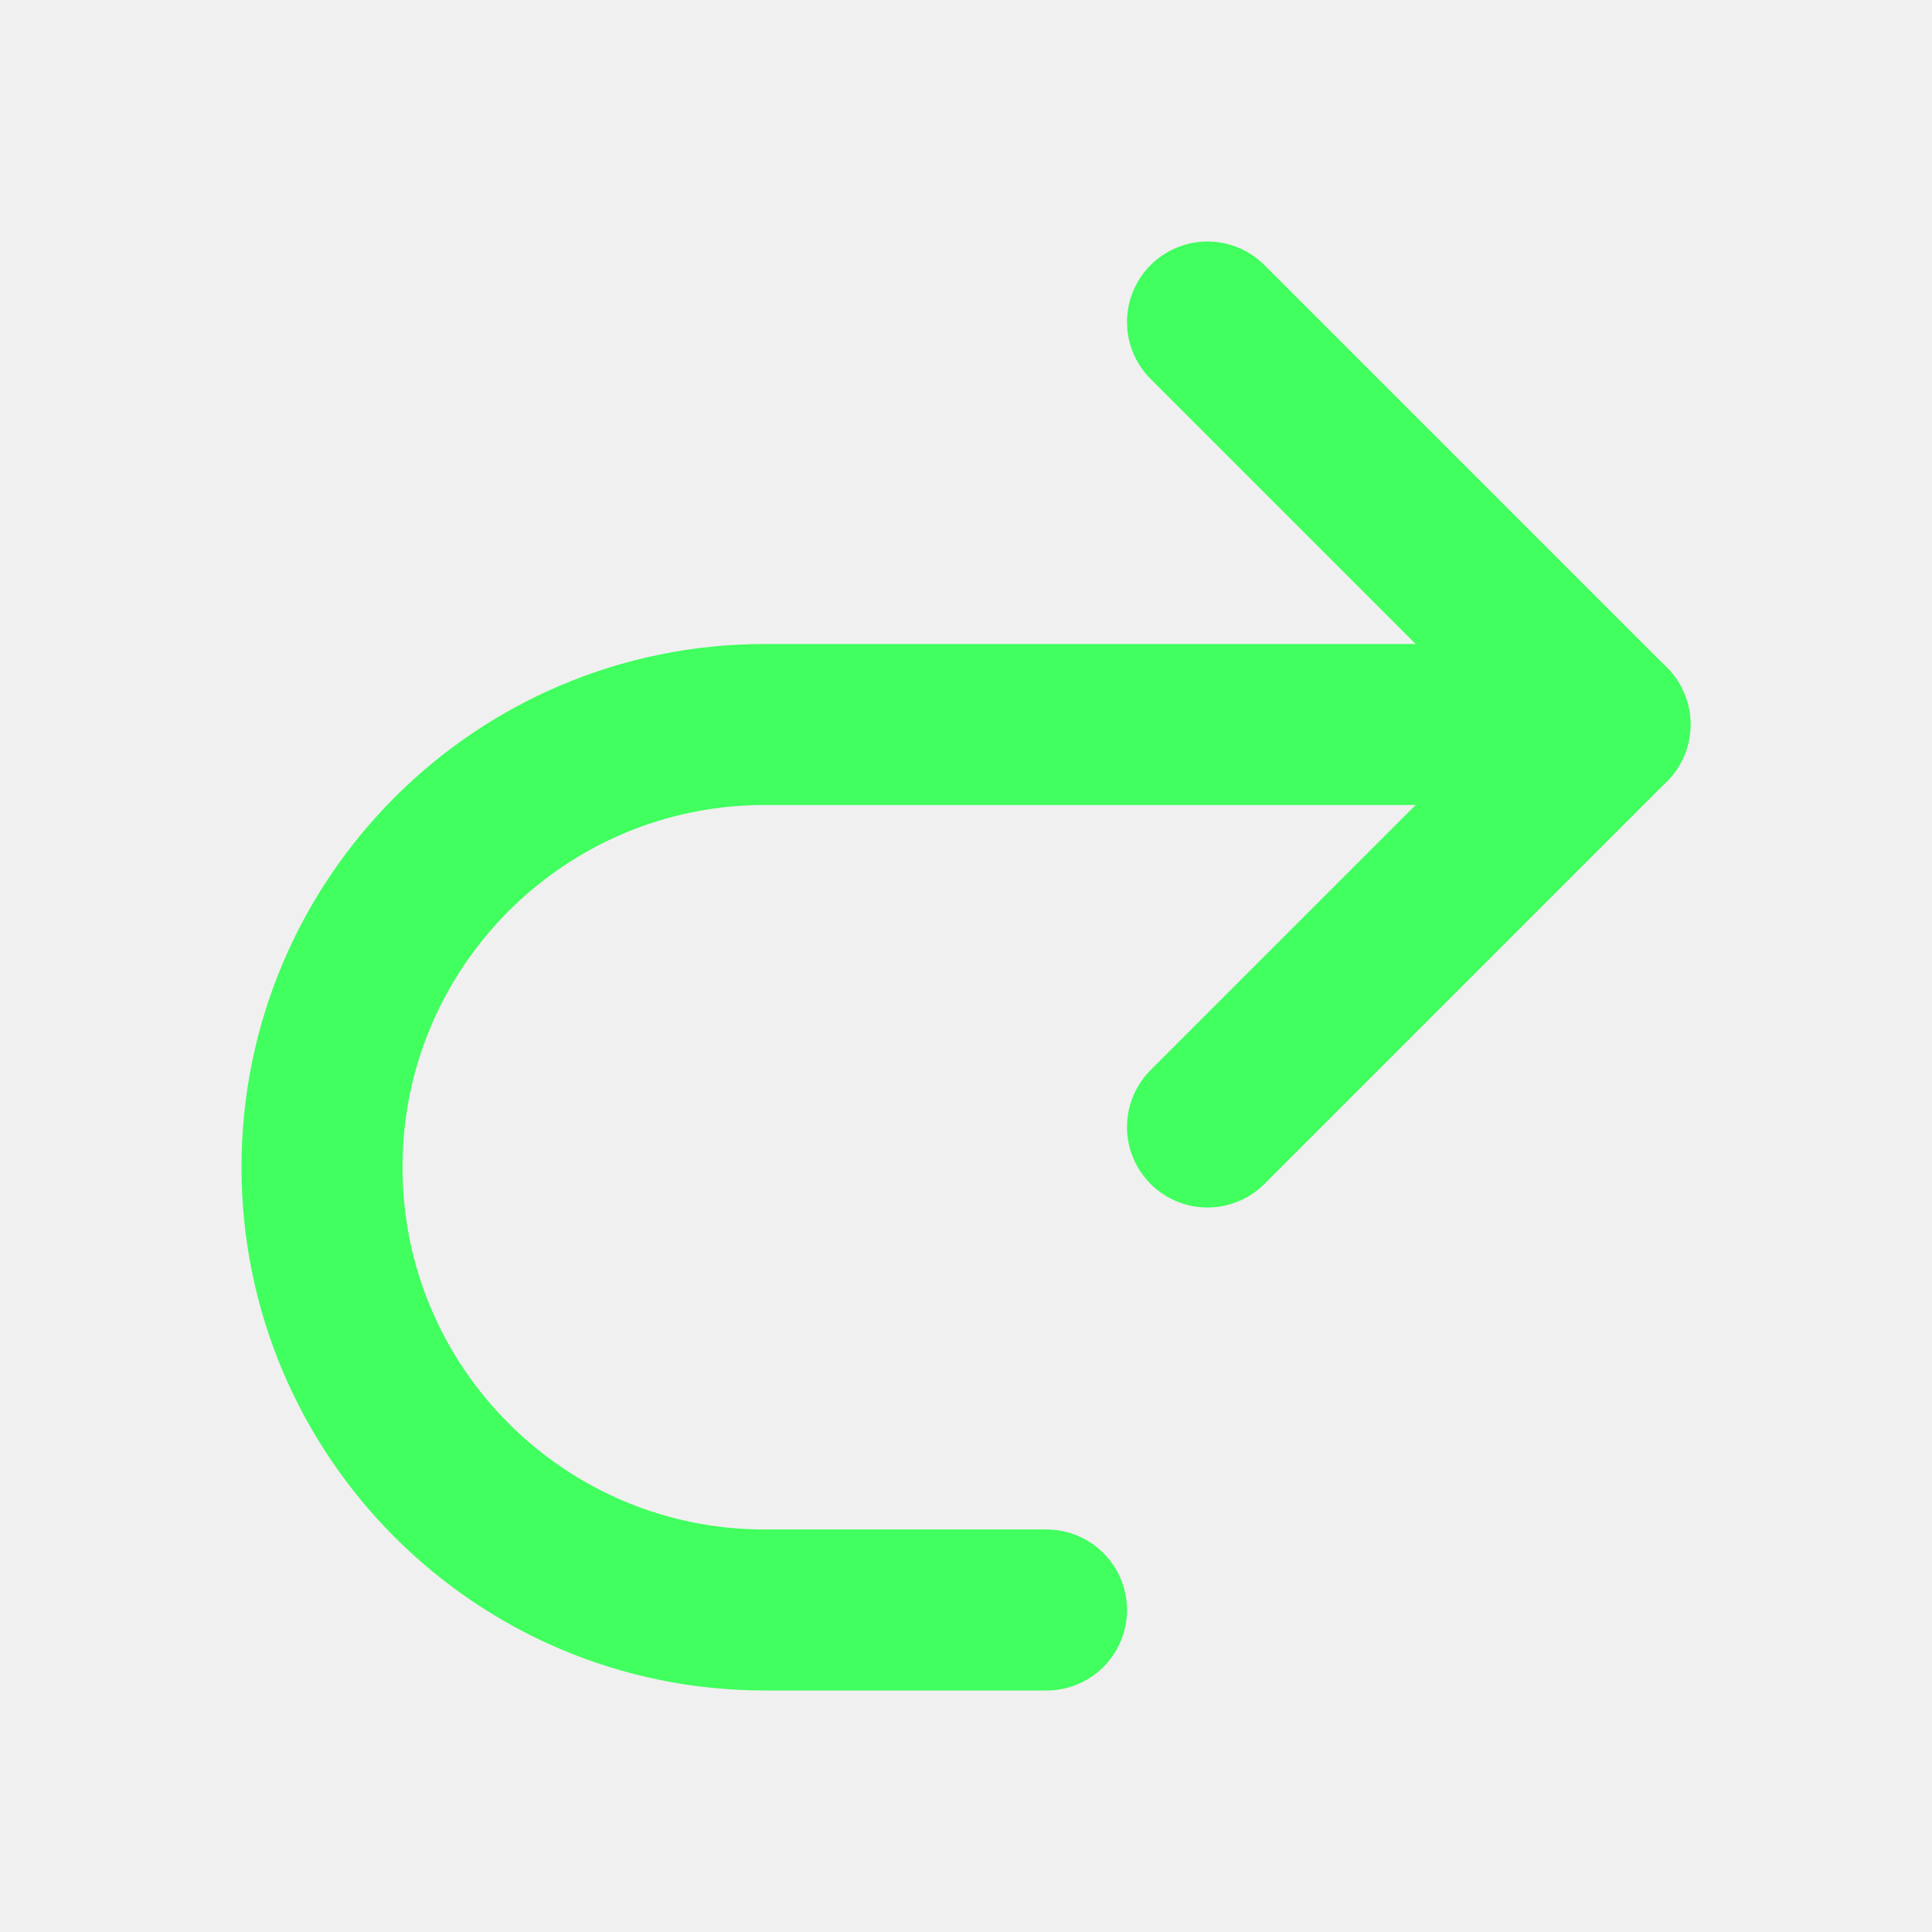
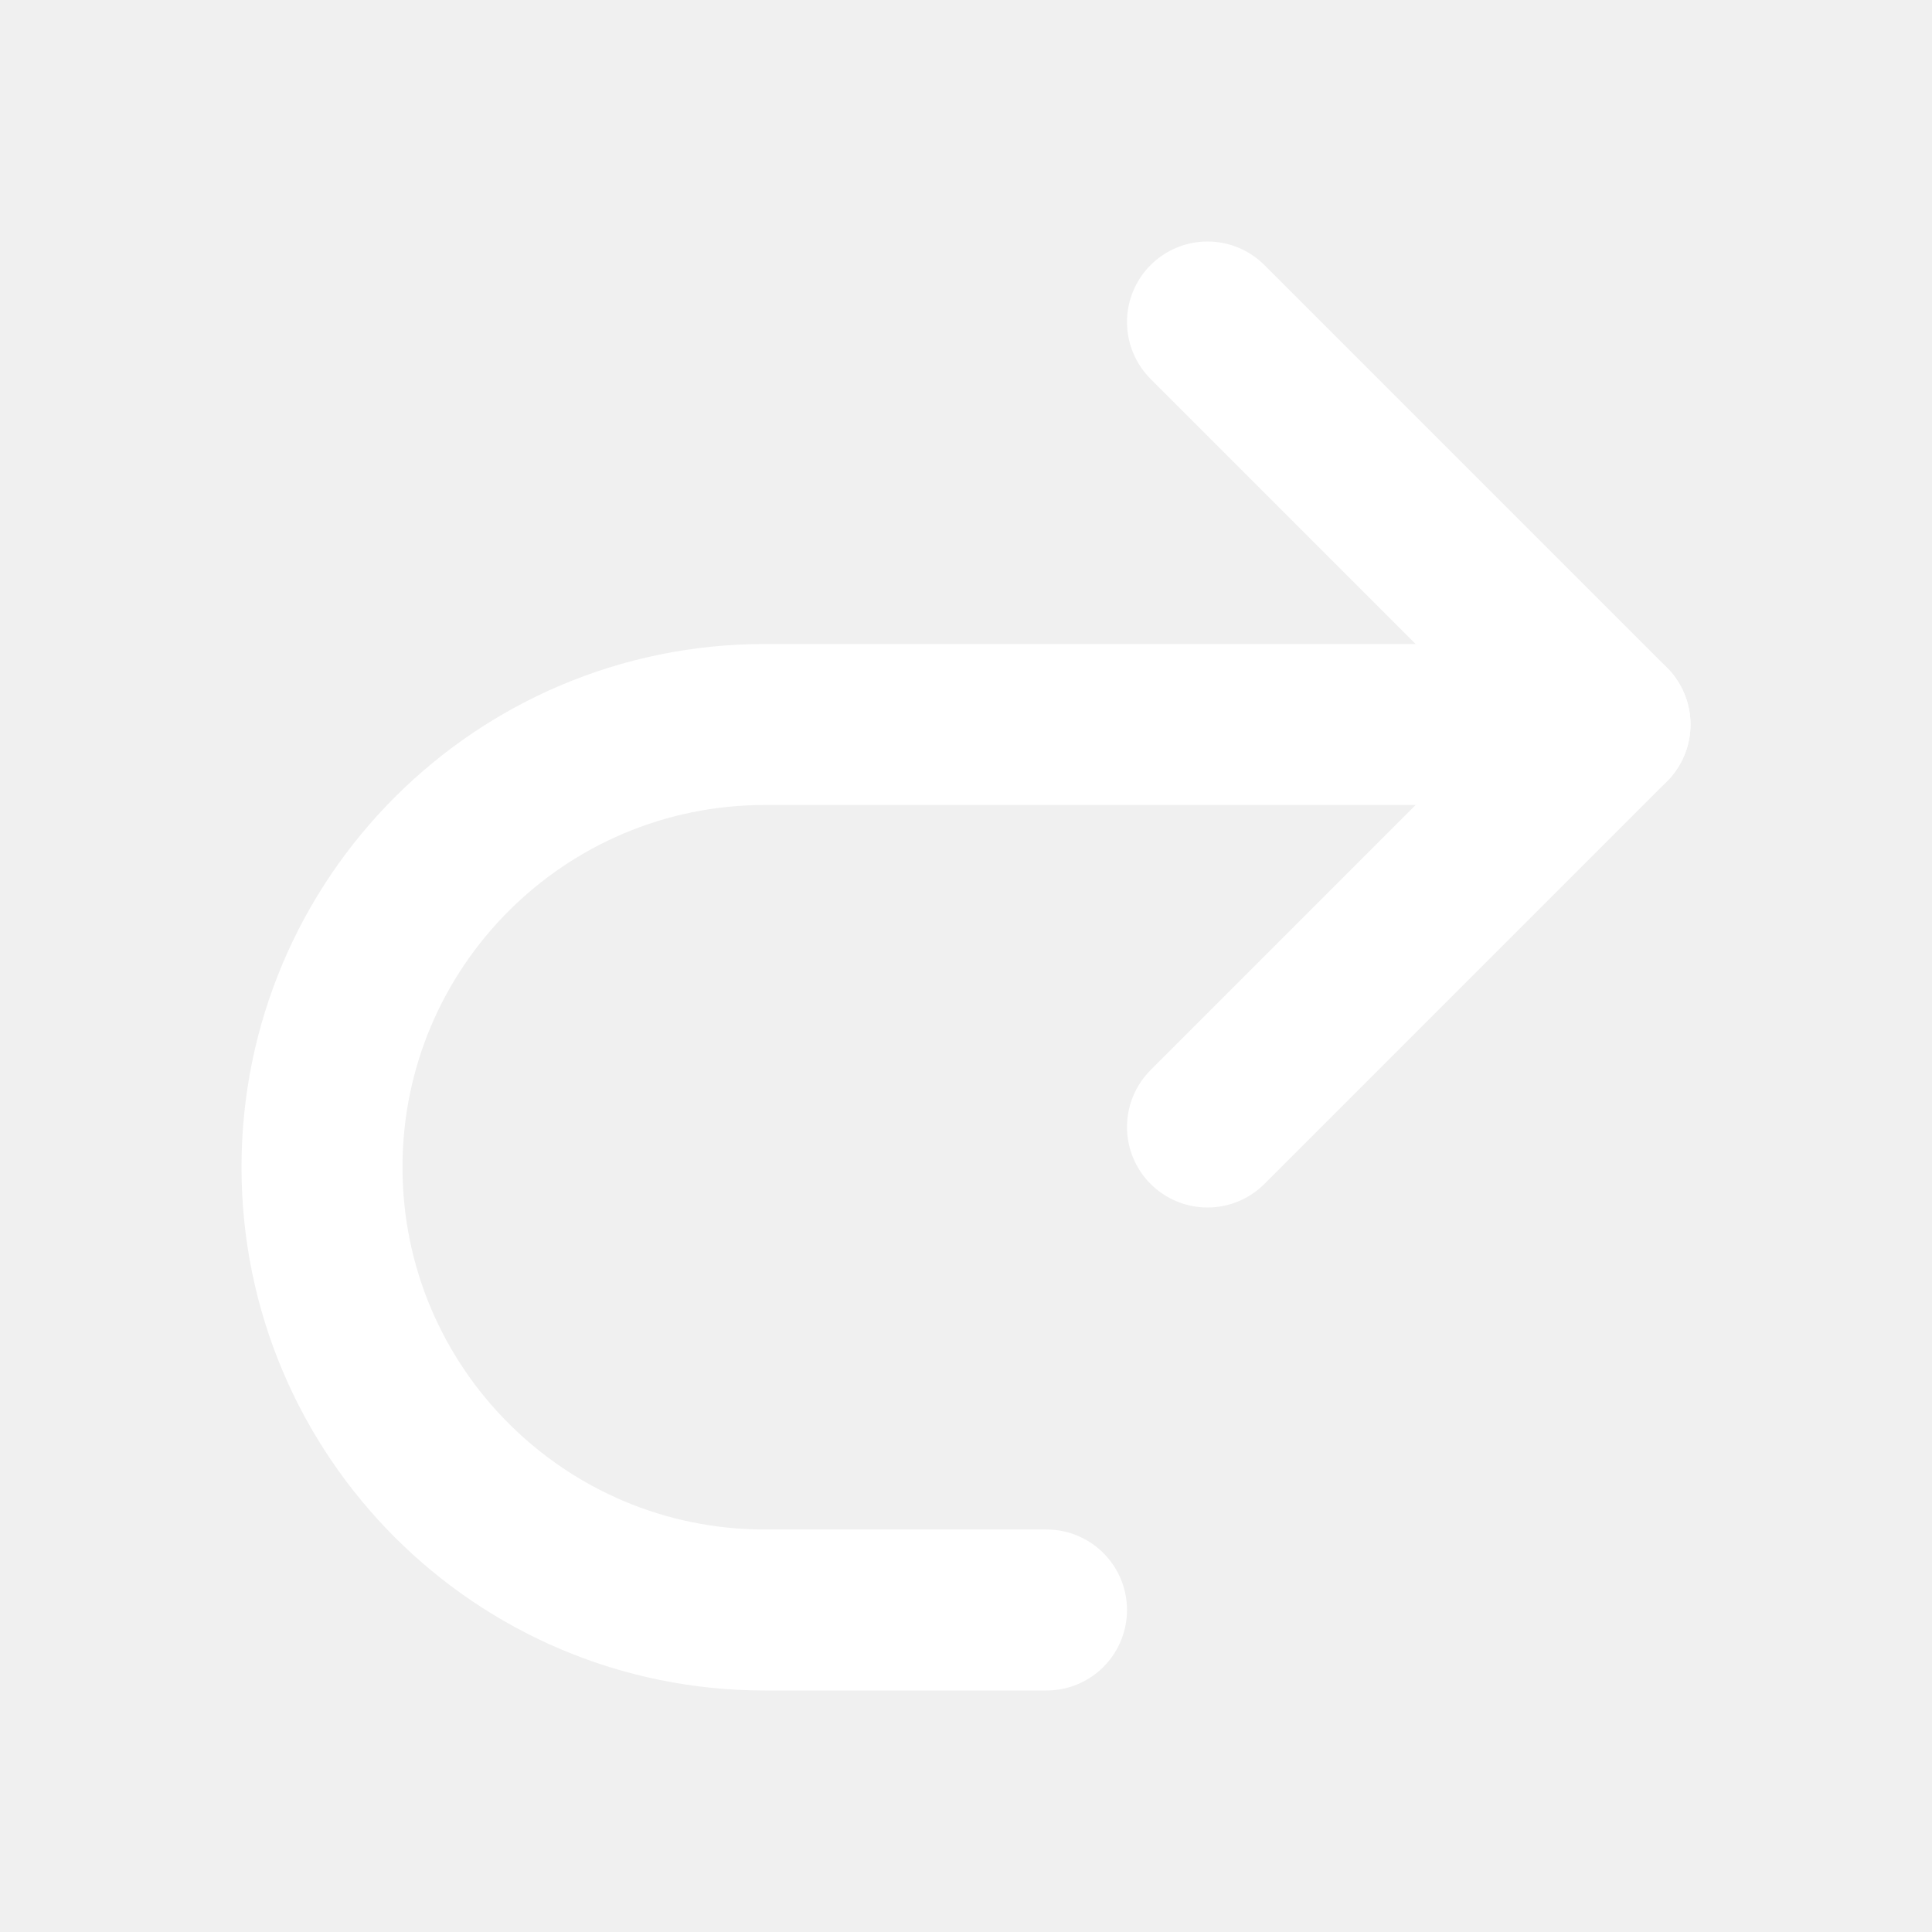
<svg xmlns="http://www.w3.org/2000/svg" width="14" height="14" viewBox="0 0 24 24">
-   <g fill="none" stroke="#40FF5E" stroke-linecap="round" stroke-linejoin="round" stroke-width="2">
+   <g fill="none" stroke="#FFFFFF" stroke-linecap="round" stroke-linejoin="round" stroke-width="2">
    <path d="m15 14l5-5l-5-5" />
    <path d="M20 9H9.5A5.5 5.5 0 0 0 4 14.5A5.5 5.5 0 0 0 9.5 20H13" />
  </g>
</svg>
